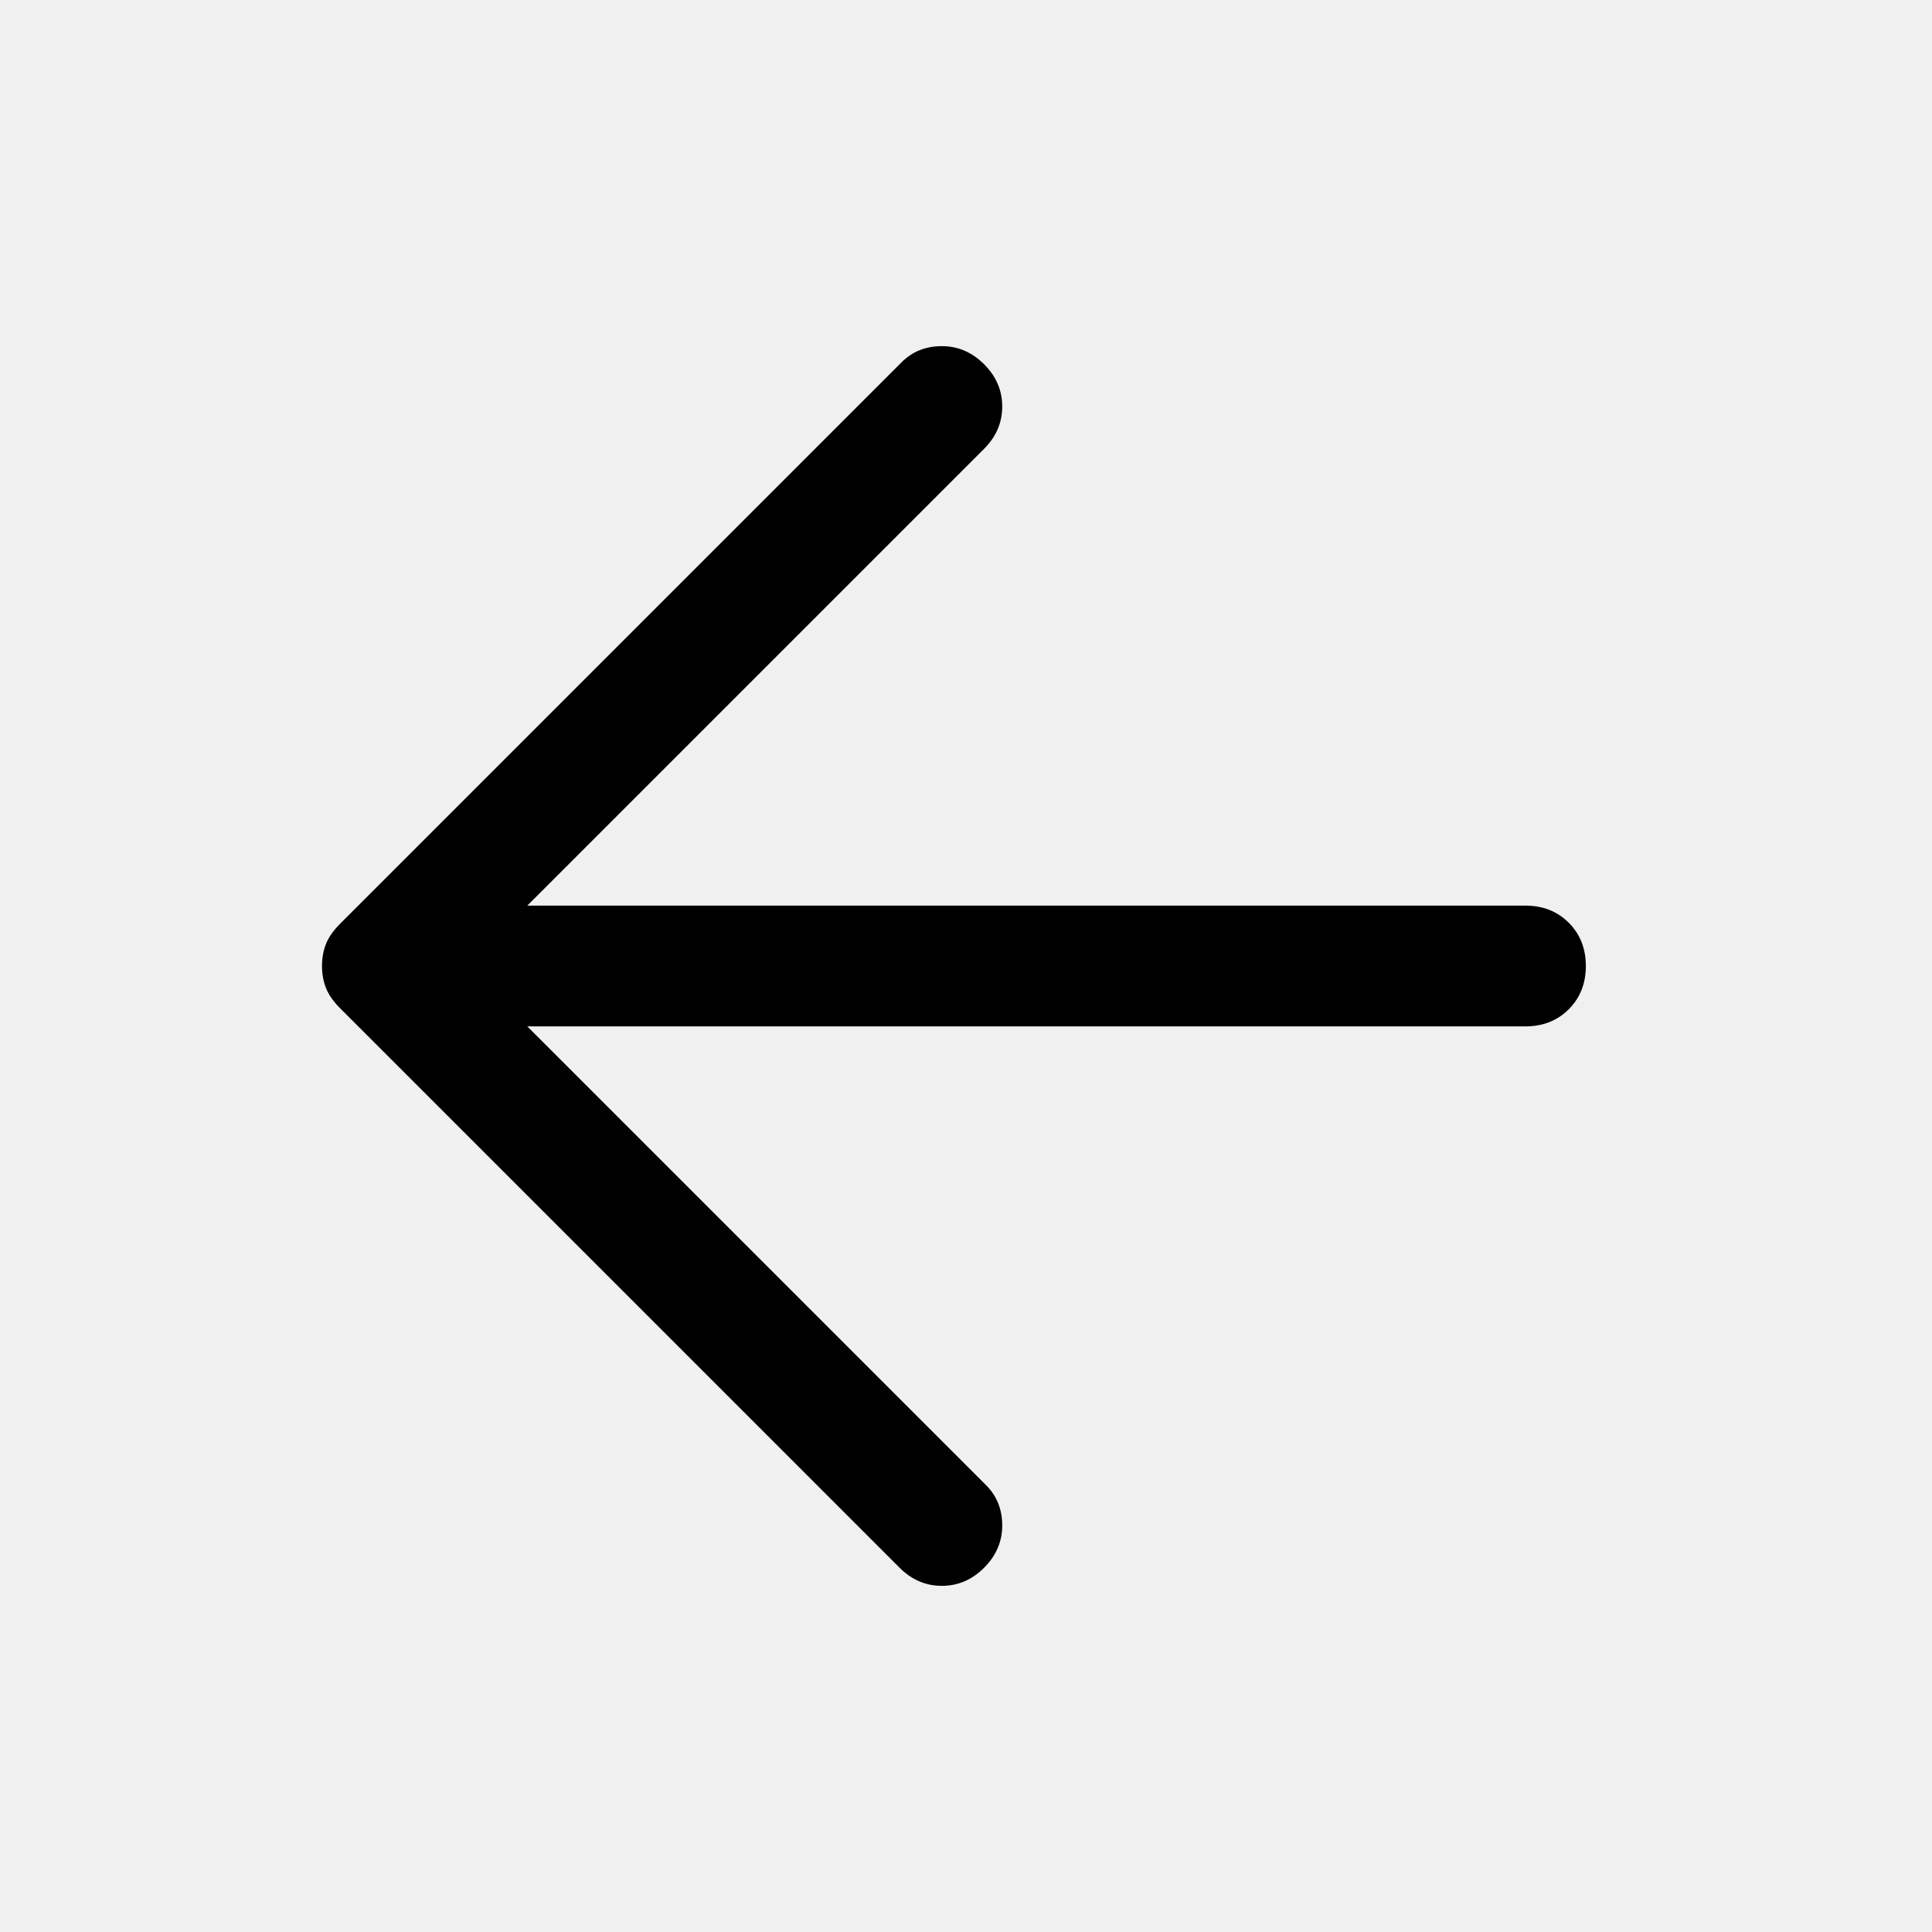
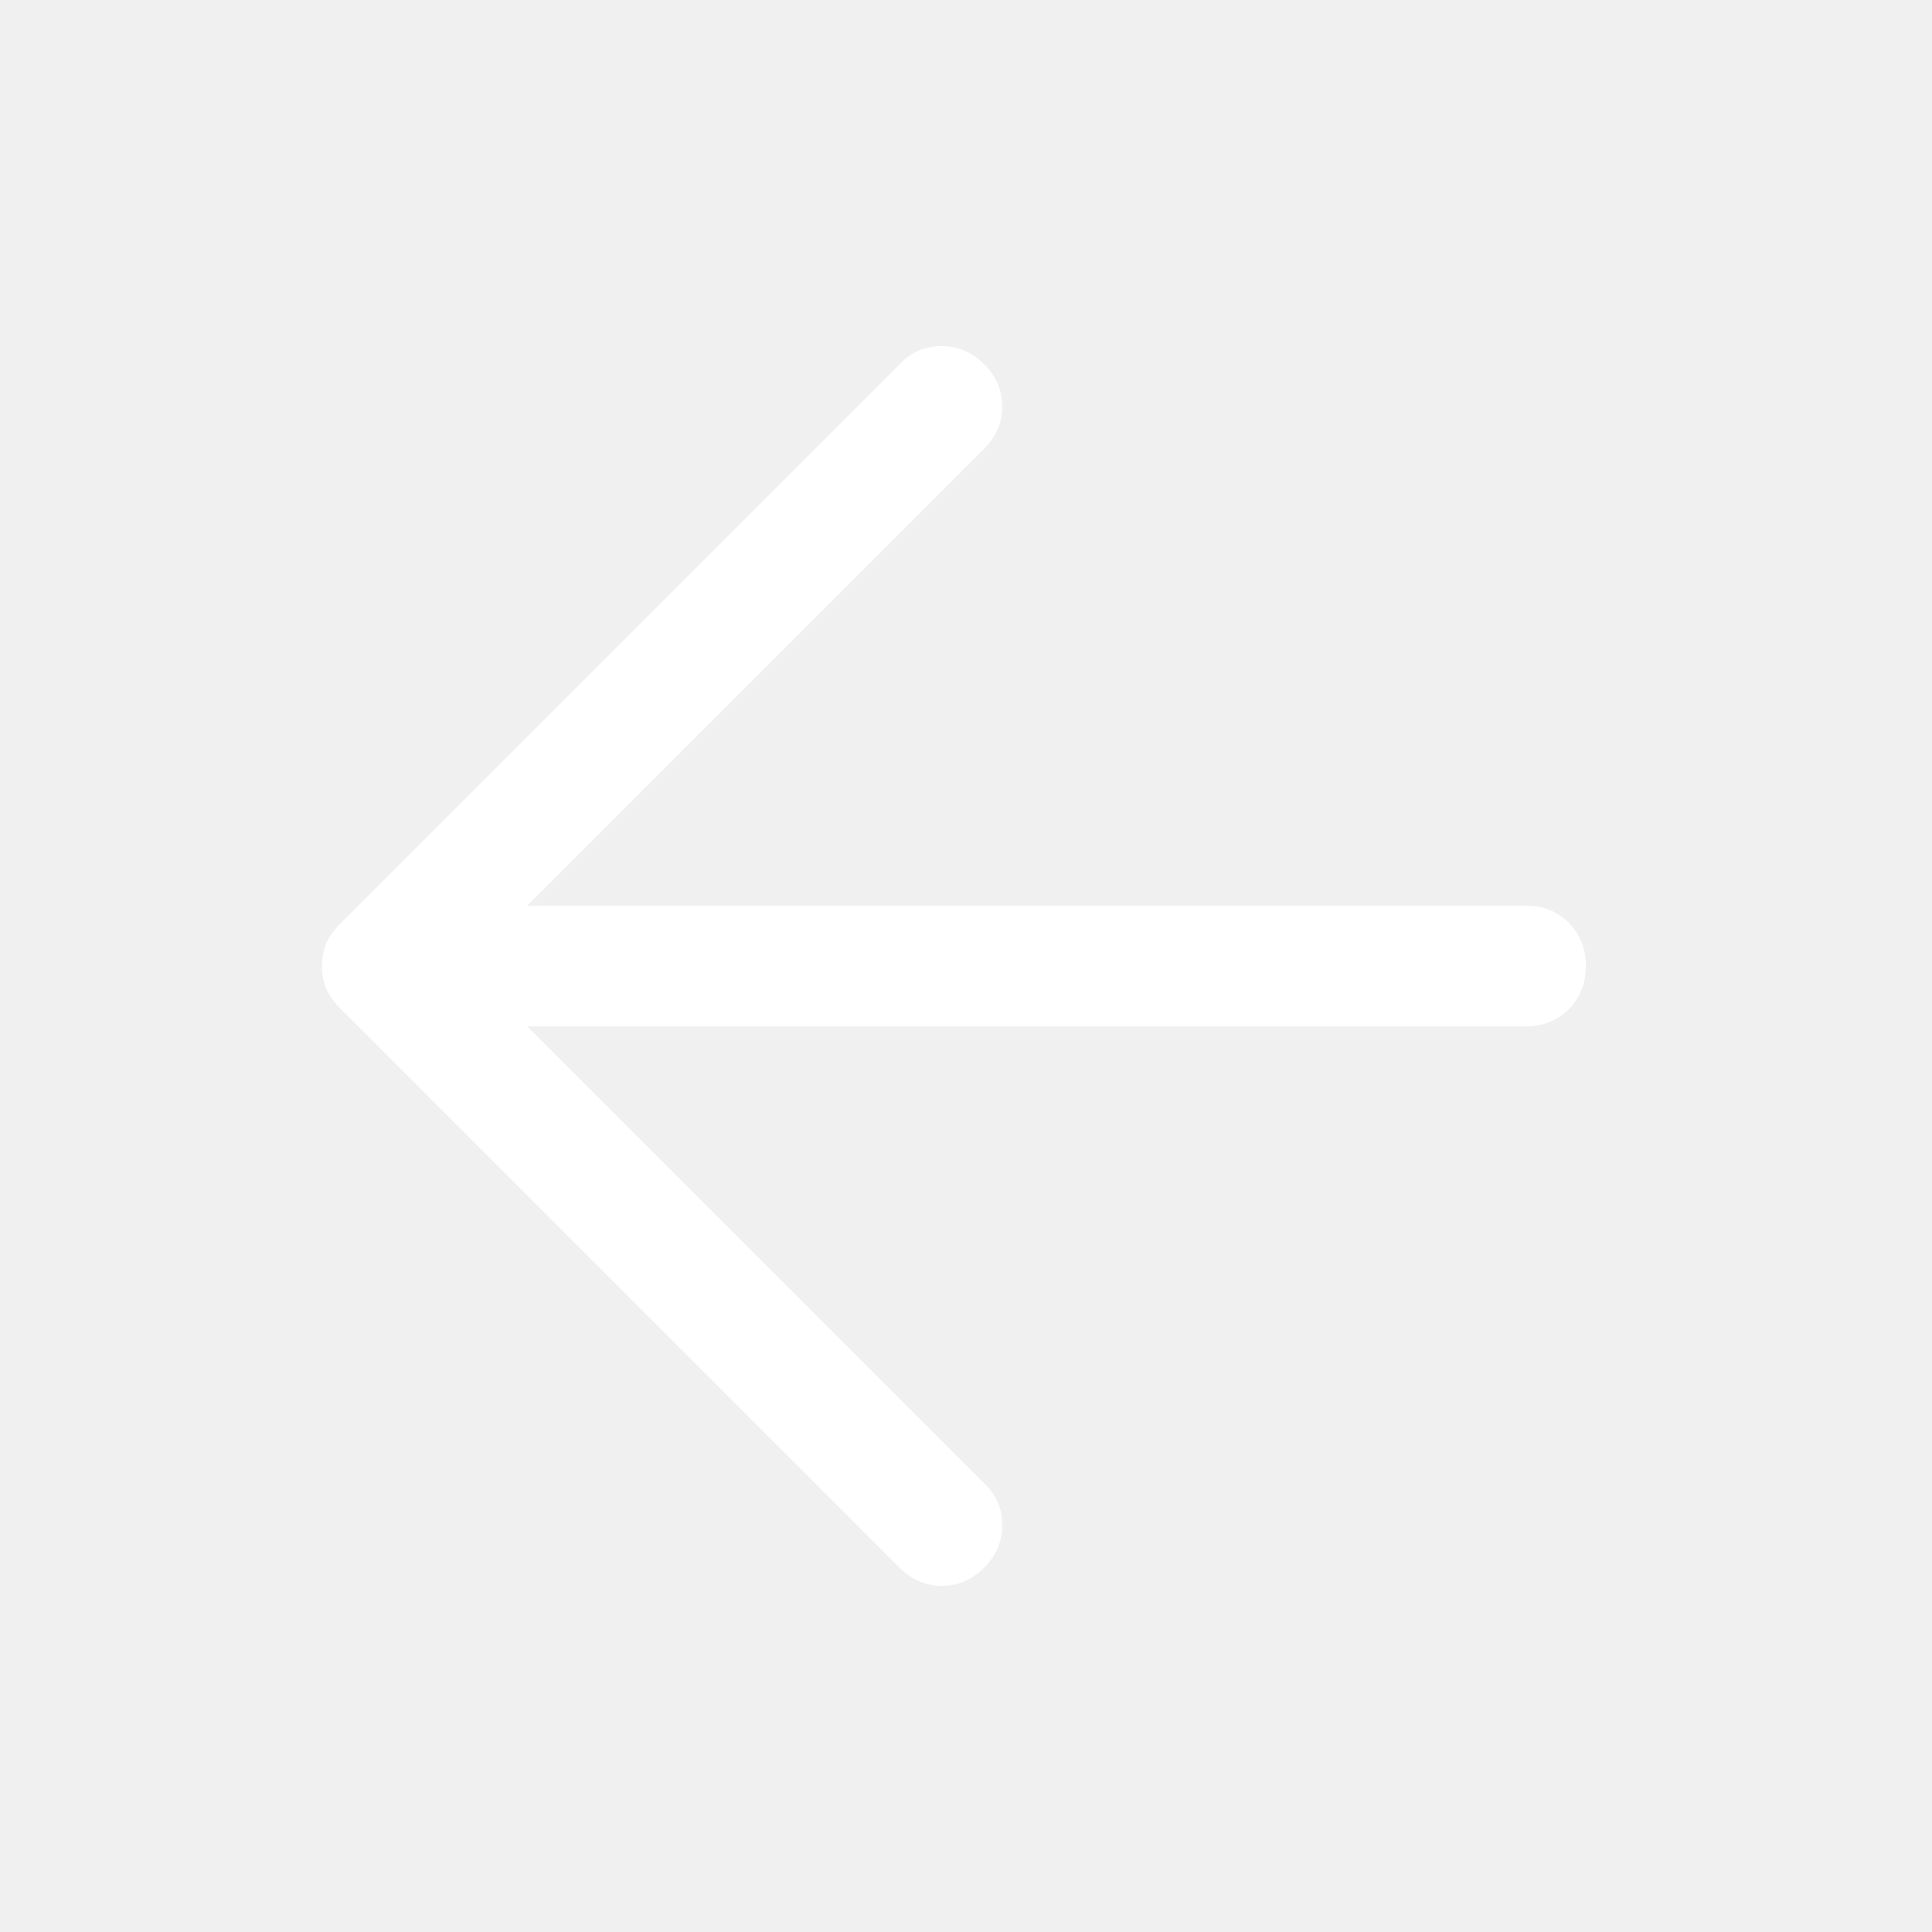
<svg xmlns="http://www.w3.org/2000/svg" height="48" viewBox="0 96 960 960" width="48">
-   <path d="M447 875 169 597q-5-5-7-10t-2-11q0-6 2-11t7-10l279-279q8-8 20-8t21 9q9 9 9 21t-9 21L262 546h496q13 0 21.5 8.5T788 576q0 13-8.5 21.5T758 606H262l228 228q8 8 8 20t-9 21q-9 9-21 9t-21-9Z" />
+   <path d="M447 875 169 597q-5-5-7-10t-2-11q0-6 2-11t7-10l279-279q8-8 20-8t21 9q9 9 9 21t-9 21L262 546h496q13 0 21.5 8.5T788 576q0 13-8.5 21.5T758 606H262l228 228q8 8 8 20t-9 21q-9 9-21 9t-21-9Z" fill="white" />
</svg>
